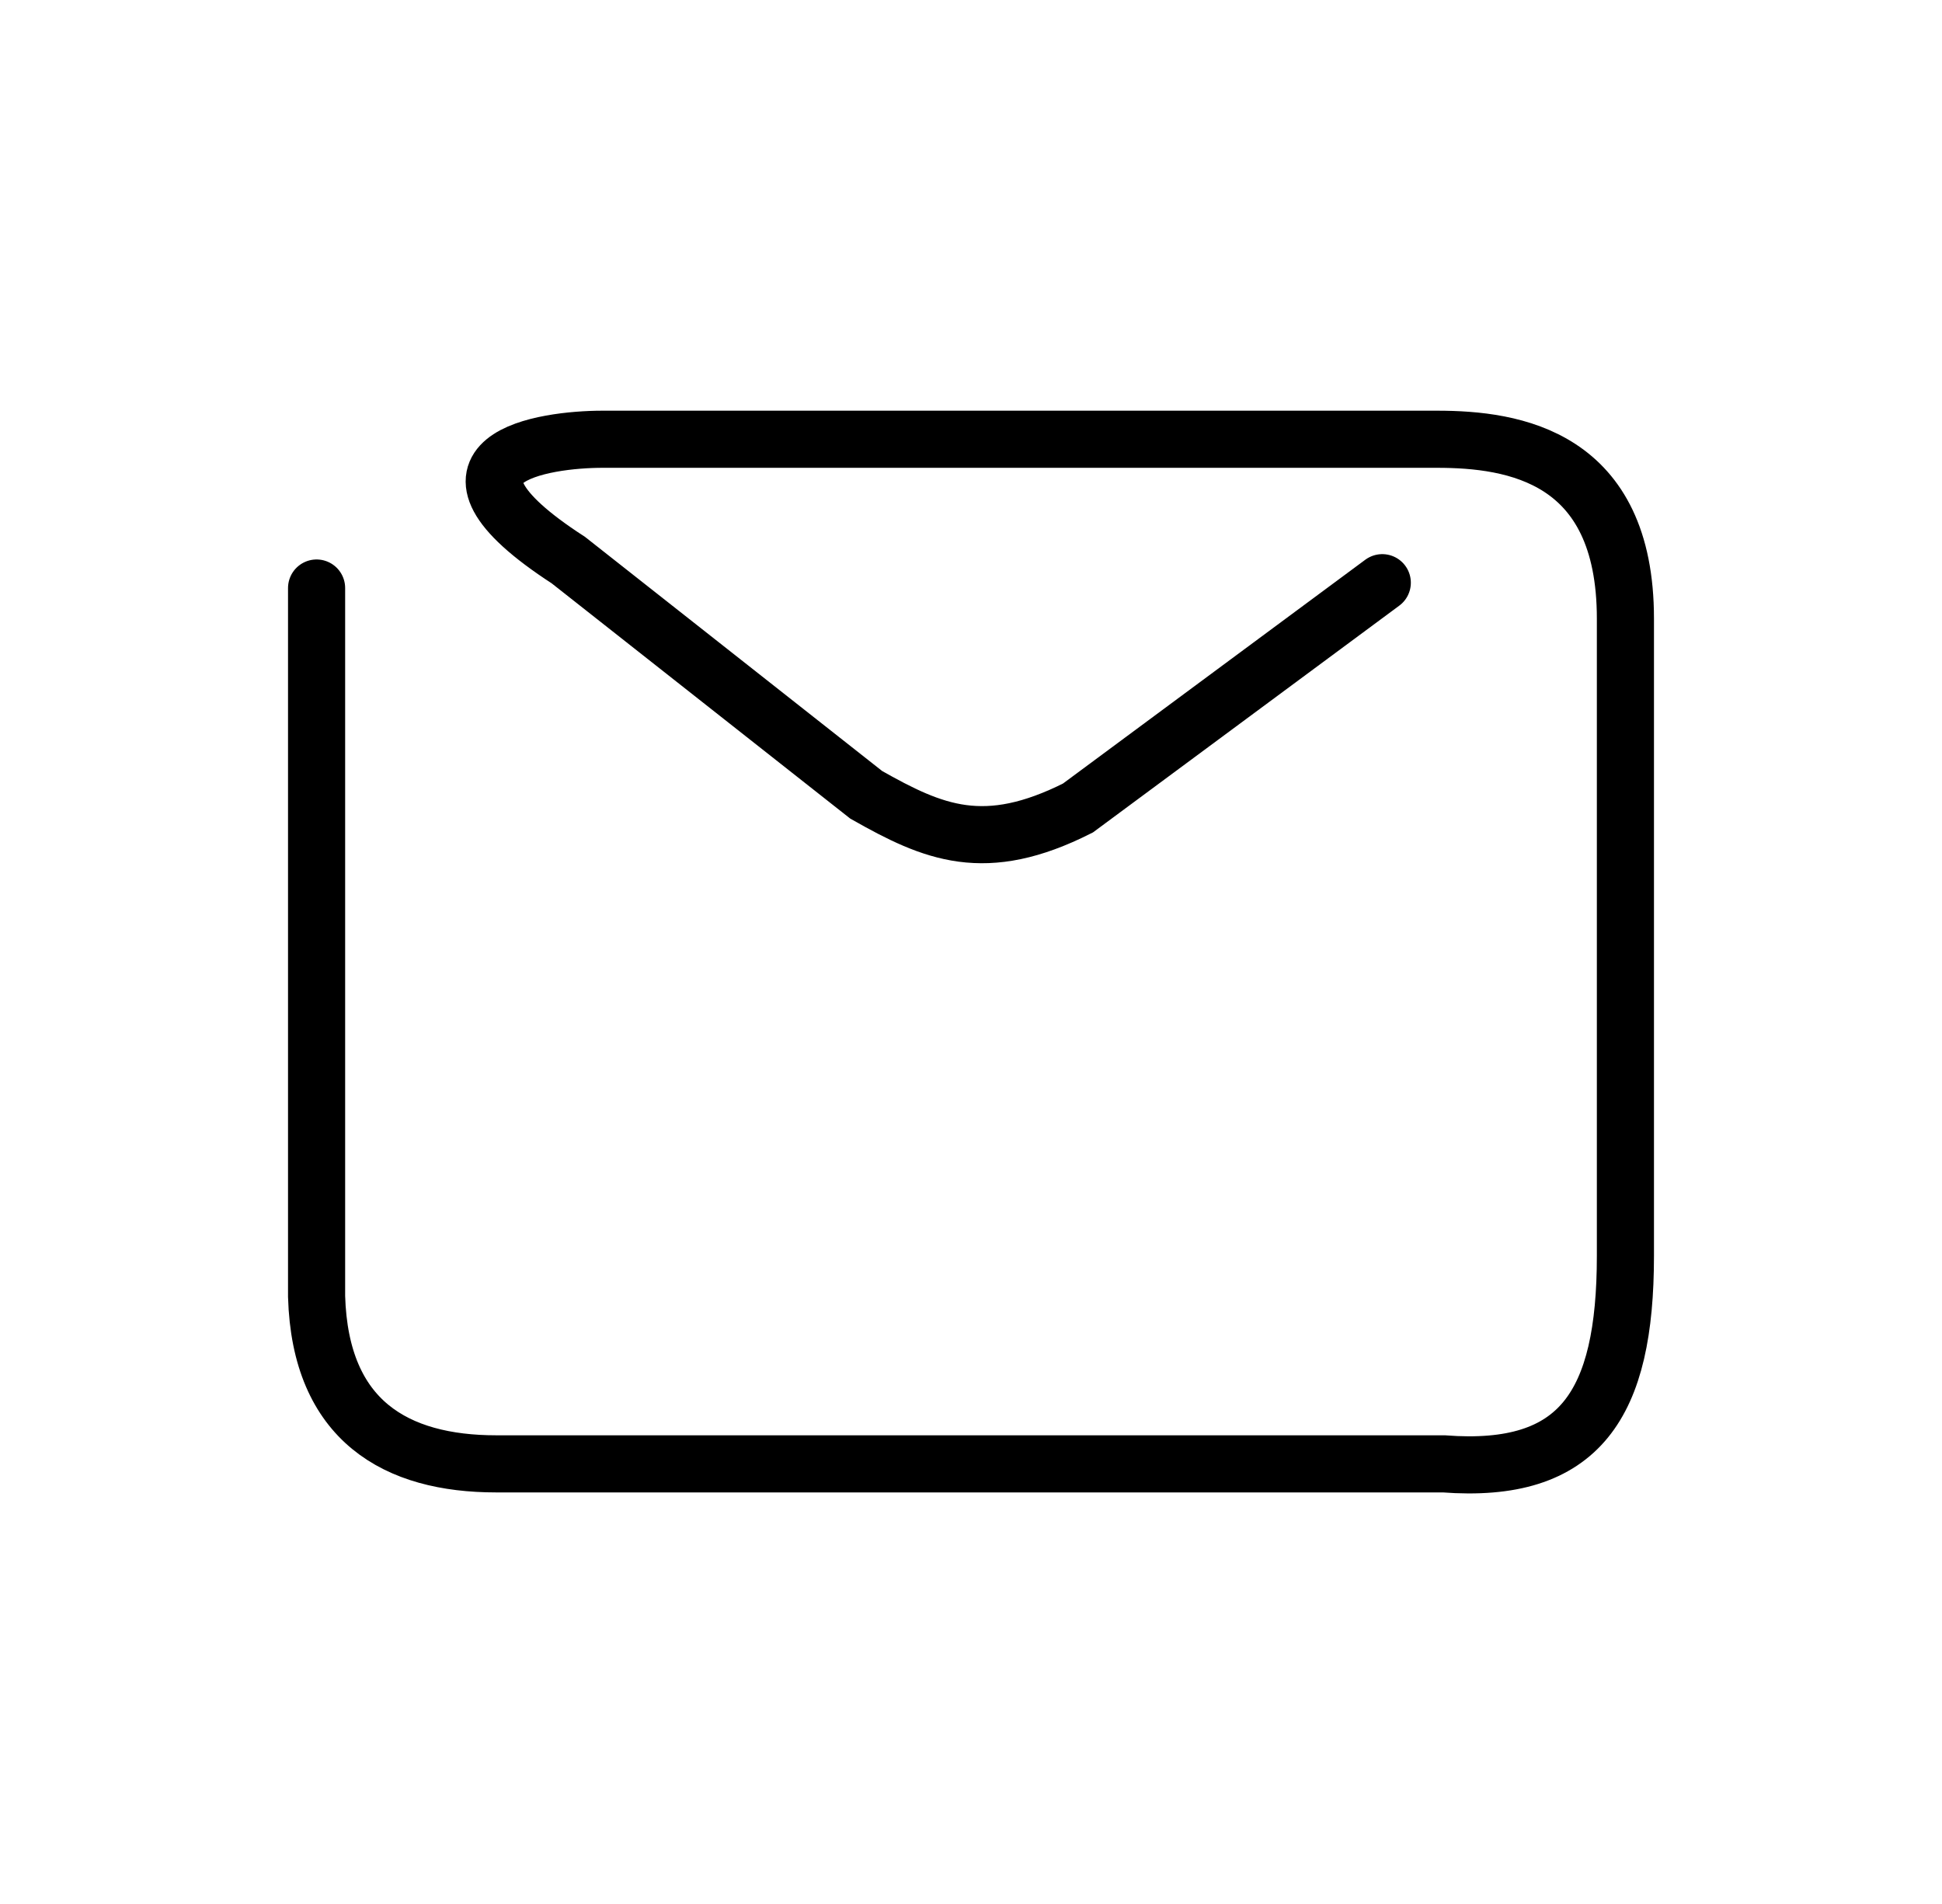
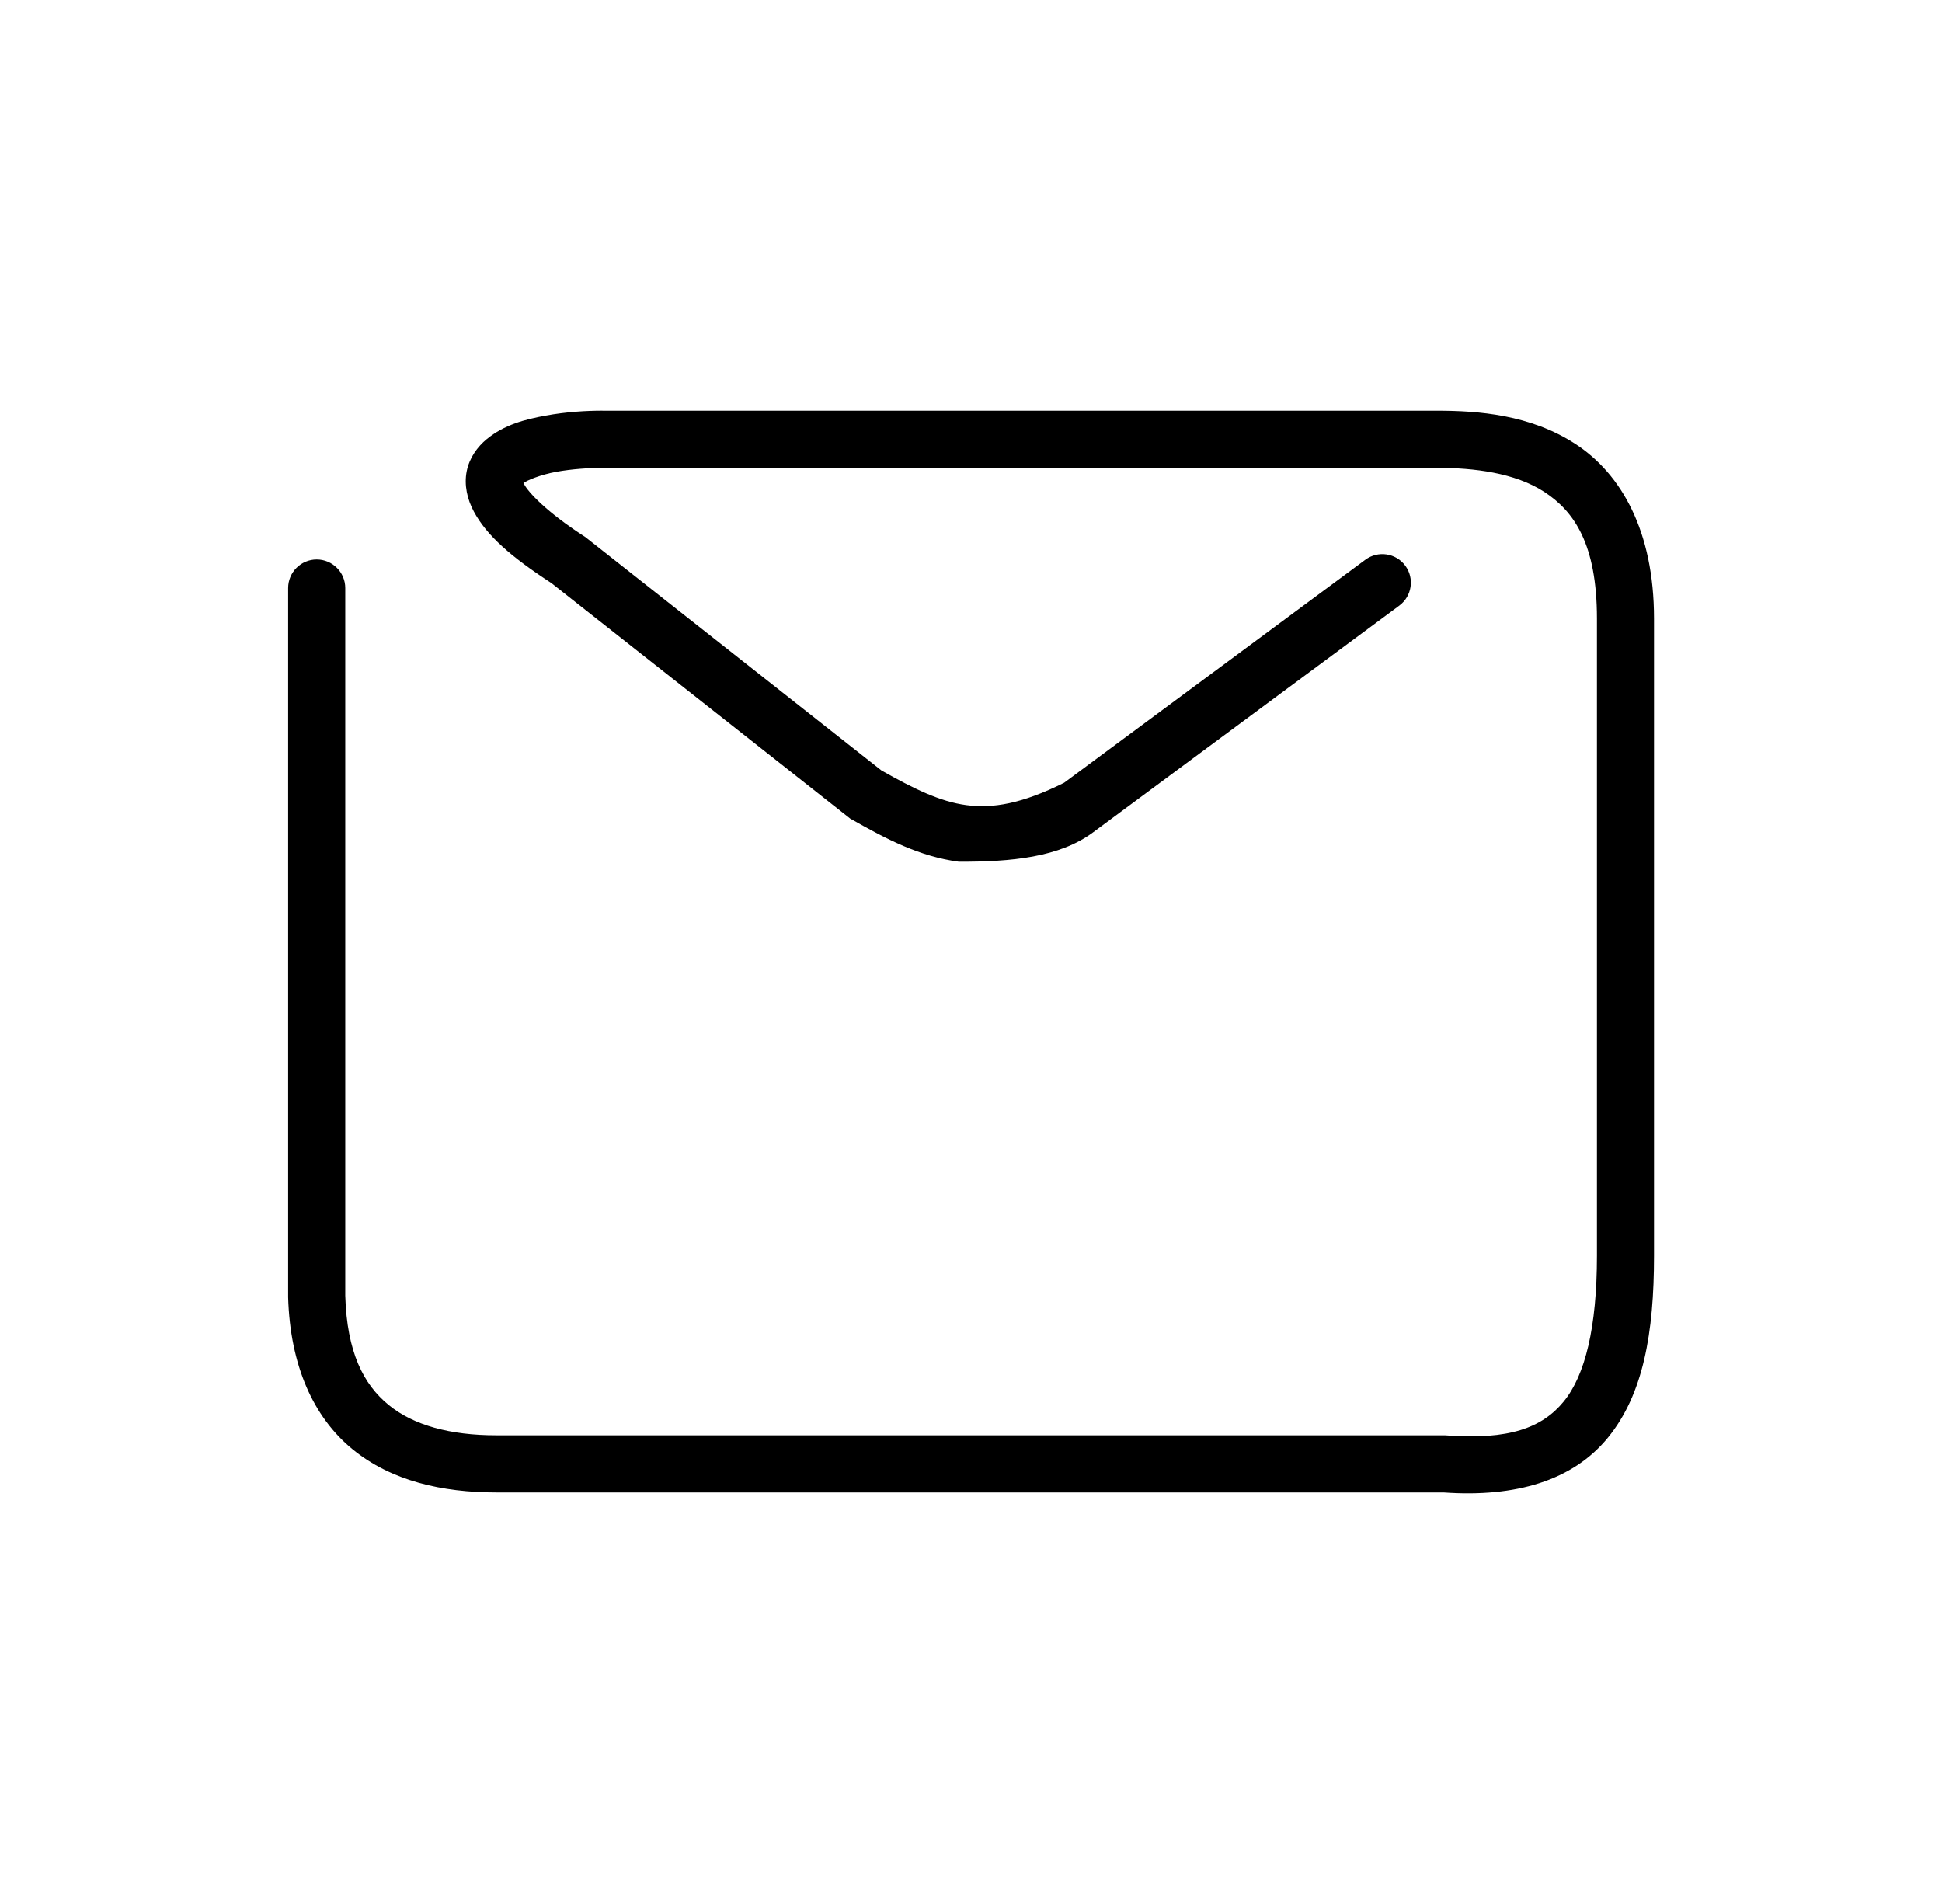
- <svg xmlns="http://www.w3.org/2000/svg" width="51" height="50" viewBox="0 0 51 50" fill="none">
-   <path d="M8.314 15.442V34.045C8.409 37.324 10.413 38.442 13.029 38.442H37.914C41.498 38.715 42.686 36.89 42.686 32.977V16.245C42.686 11.984 39.757 11.535 37.741 11.535H15.821C14.323 11.535 10.776 12.02 14.926 14.709L22.749 20.873C24.52 21.876 25.863 22.453 28.308 21.219L36.301 15.302" stroke="black" stroke-width="1.5" stroke-linecap="round" />
+ <svg xmlns="http://www.w3.org/2000/svg" width="51" height="50" fill="none" version="1.1" viewBox="0 0 51 50">
+   <path d="m15.822 10.785c-0.415 0-0.951 0.03-1.49 0.129-0.54 0.099-1.085 0.236-1.553 0.621-0.234 0.193-0.452 0.481-0.523 0.842-0.071 0.361 0.015 0.736 0.188 1.057 0.34 0.632 0.974 1.186 2.035 1.877l7.852 6.188 0.049 0.027c0.903 0.511 1.77 0.966 2.797 1.103 1.388 0.006 2.646-0.117 3.527-0.77l8.043-5.955c0.333-0.246 0.404-0.716 0.158-1.049-0.247-0.333-0.716-0.403-1.049-0.156l-7.91 5.856c-1.113 0.556-1.879 0.68-2.57 0.588-0.69-0.092-1.375-0.429-2.228-0.91l-7.783-6.135-0.029-0.018c-0.988-0.64-1.457-1.151-1.568-1.357-0.036-0.067-0.026-0.04-0.025-0.035 0.092-0.073 0.448-0.221 0.861-0.297 0.417-0.076 0.887-0.105 1.221-0.105h21.92c0.952 0 2.04 0.126 2.816 0.635 0.777 0.509 1.377 1.366 1.377 3.324v16.732c0 1.881-0.31 3.14-0.873 3.828-0.563 0.688-1.433 1.015-3.092 0.889l-0.027-2e-3h-24.914c-1.201 0-2.172-0.26-2.828-0.799-0.656-0.538-1.094-1.38-1.137-2.869v-18.582c0-0.414-0.336-0.75-0.75-0.75s-0.75 0.336-0.75 0.75v18.625c0.052 1.79 0.662 3.146 1.685 3.986 1.024 0.84 2.365 1.139 3.779 1.139h24.879c1.899 0.135 3.397-0.314 4.316-1.438 0.927-1.134 1.211-2.745 1.211-4.777v-16.732c0-2.302-0.863-3.799-2.055-4.58-1.192-0.781-2.575-0.879-3.639-0.879h-21.92z" style="color-rendering:auto;color:#000000;dominant-baseline:auto;fill:#000;font-feature-settings:normal;font-variant-alternates:normal;font-variant-caps:normal;font-variant-east-asian:normal;font-variant-ligatures:normal;font-variant-numeric:normal;font-variant-position:normal;font-variation-settings:normal;image-rendering:auto;inline-size:0;isolation:auto;mix-blend-mode:normal;shape-margin:0;shape-padding:0;shape-rendering:auto;solid-color:#000000;stop-color:#000000;text-decoration-color:#000000;text-decoration-line:none;text-decoration-style:solid;text-indent:0;text-orientation:mixed;text-transform:none;white-space:normal" />
</svg>
